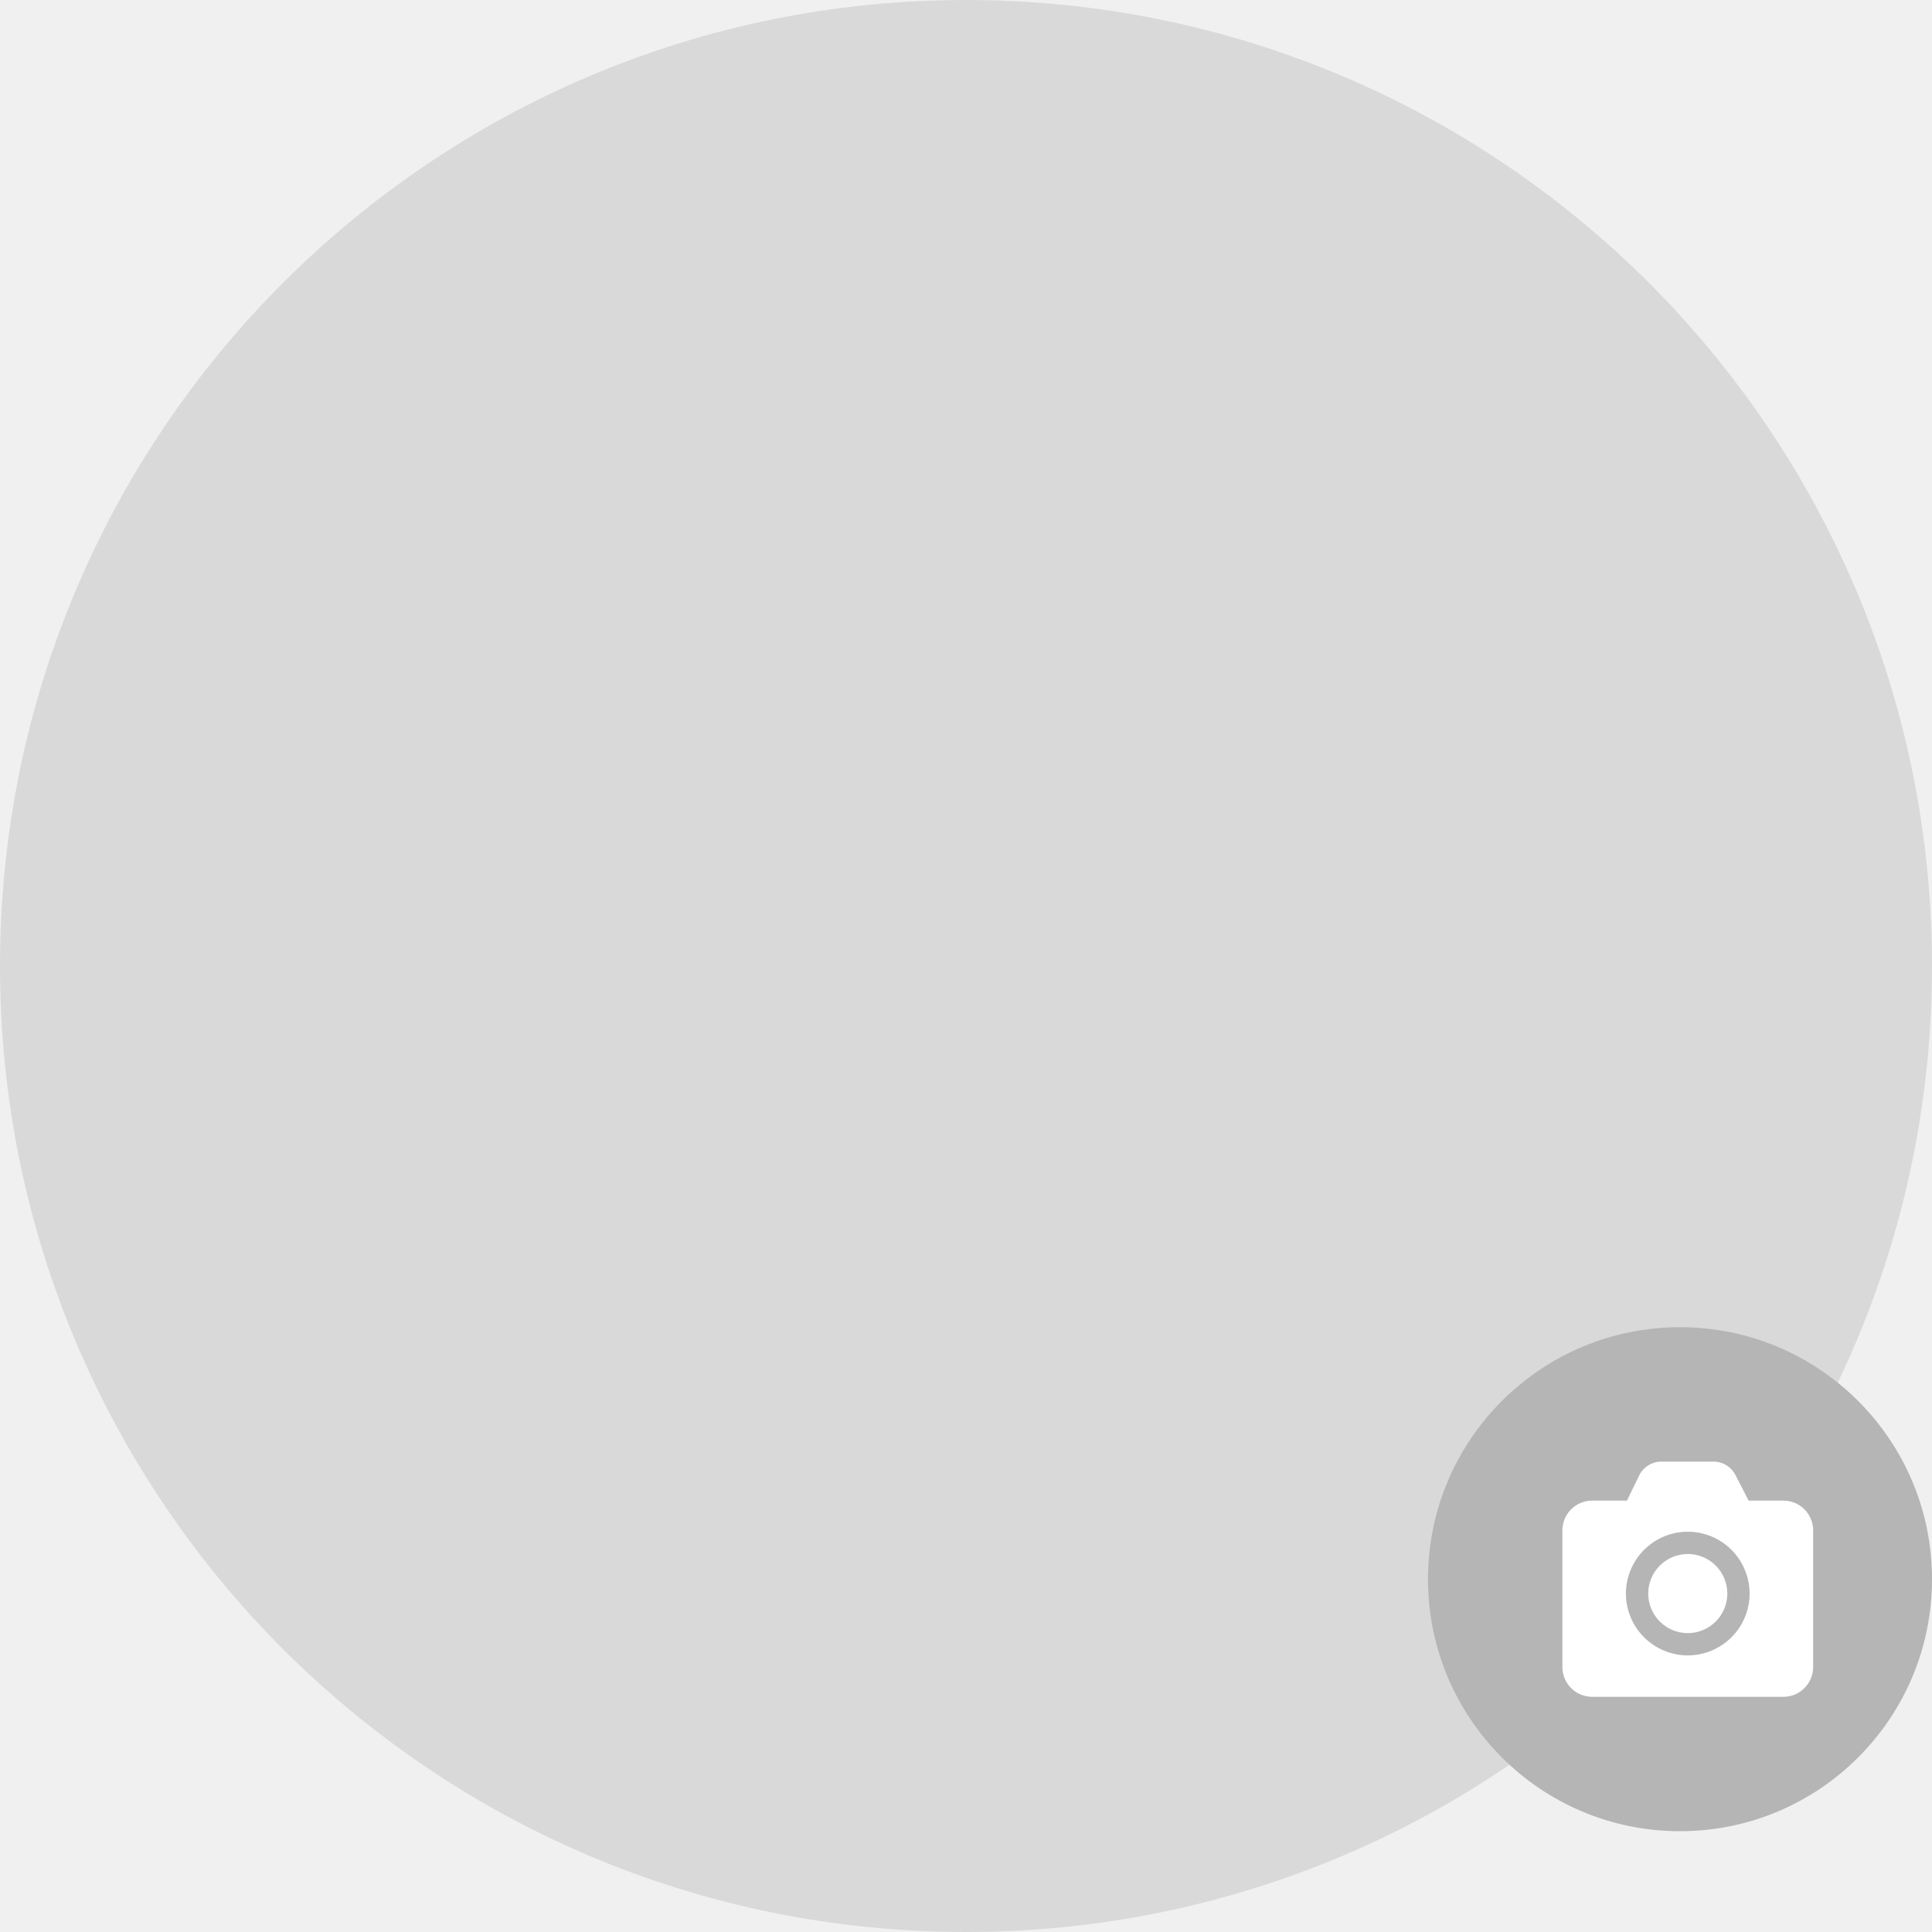
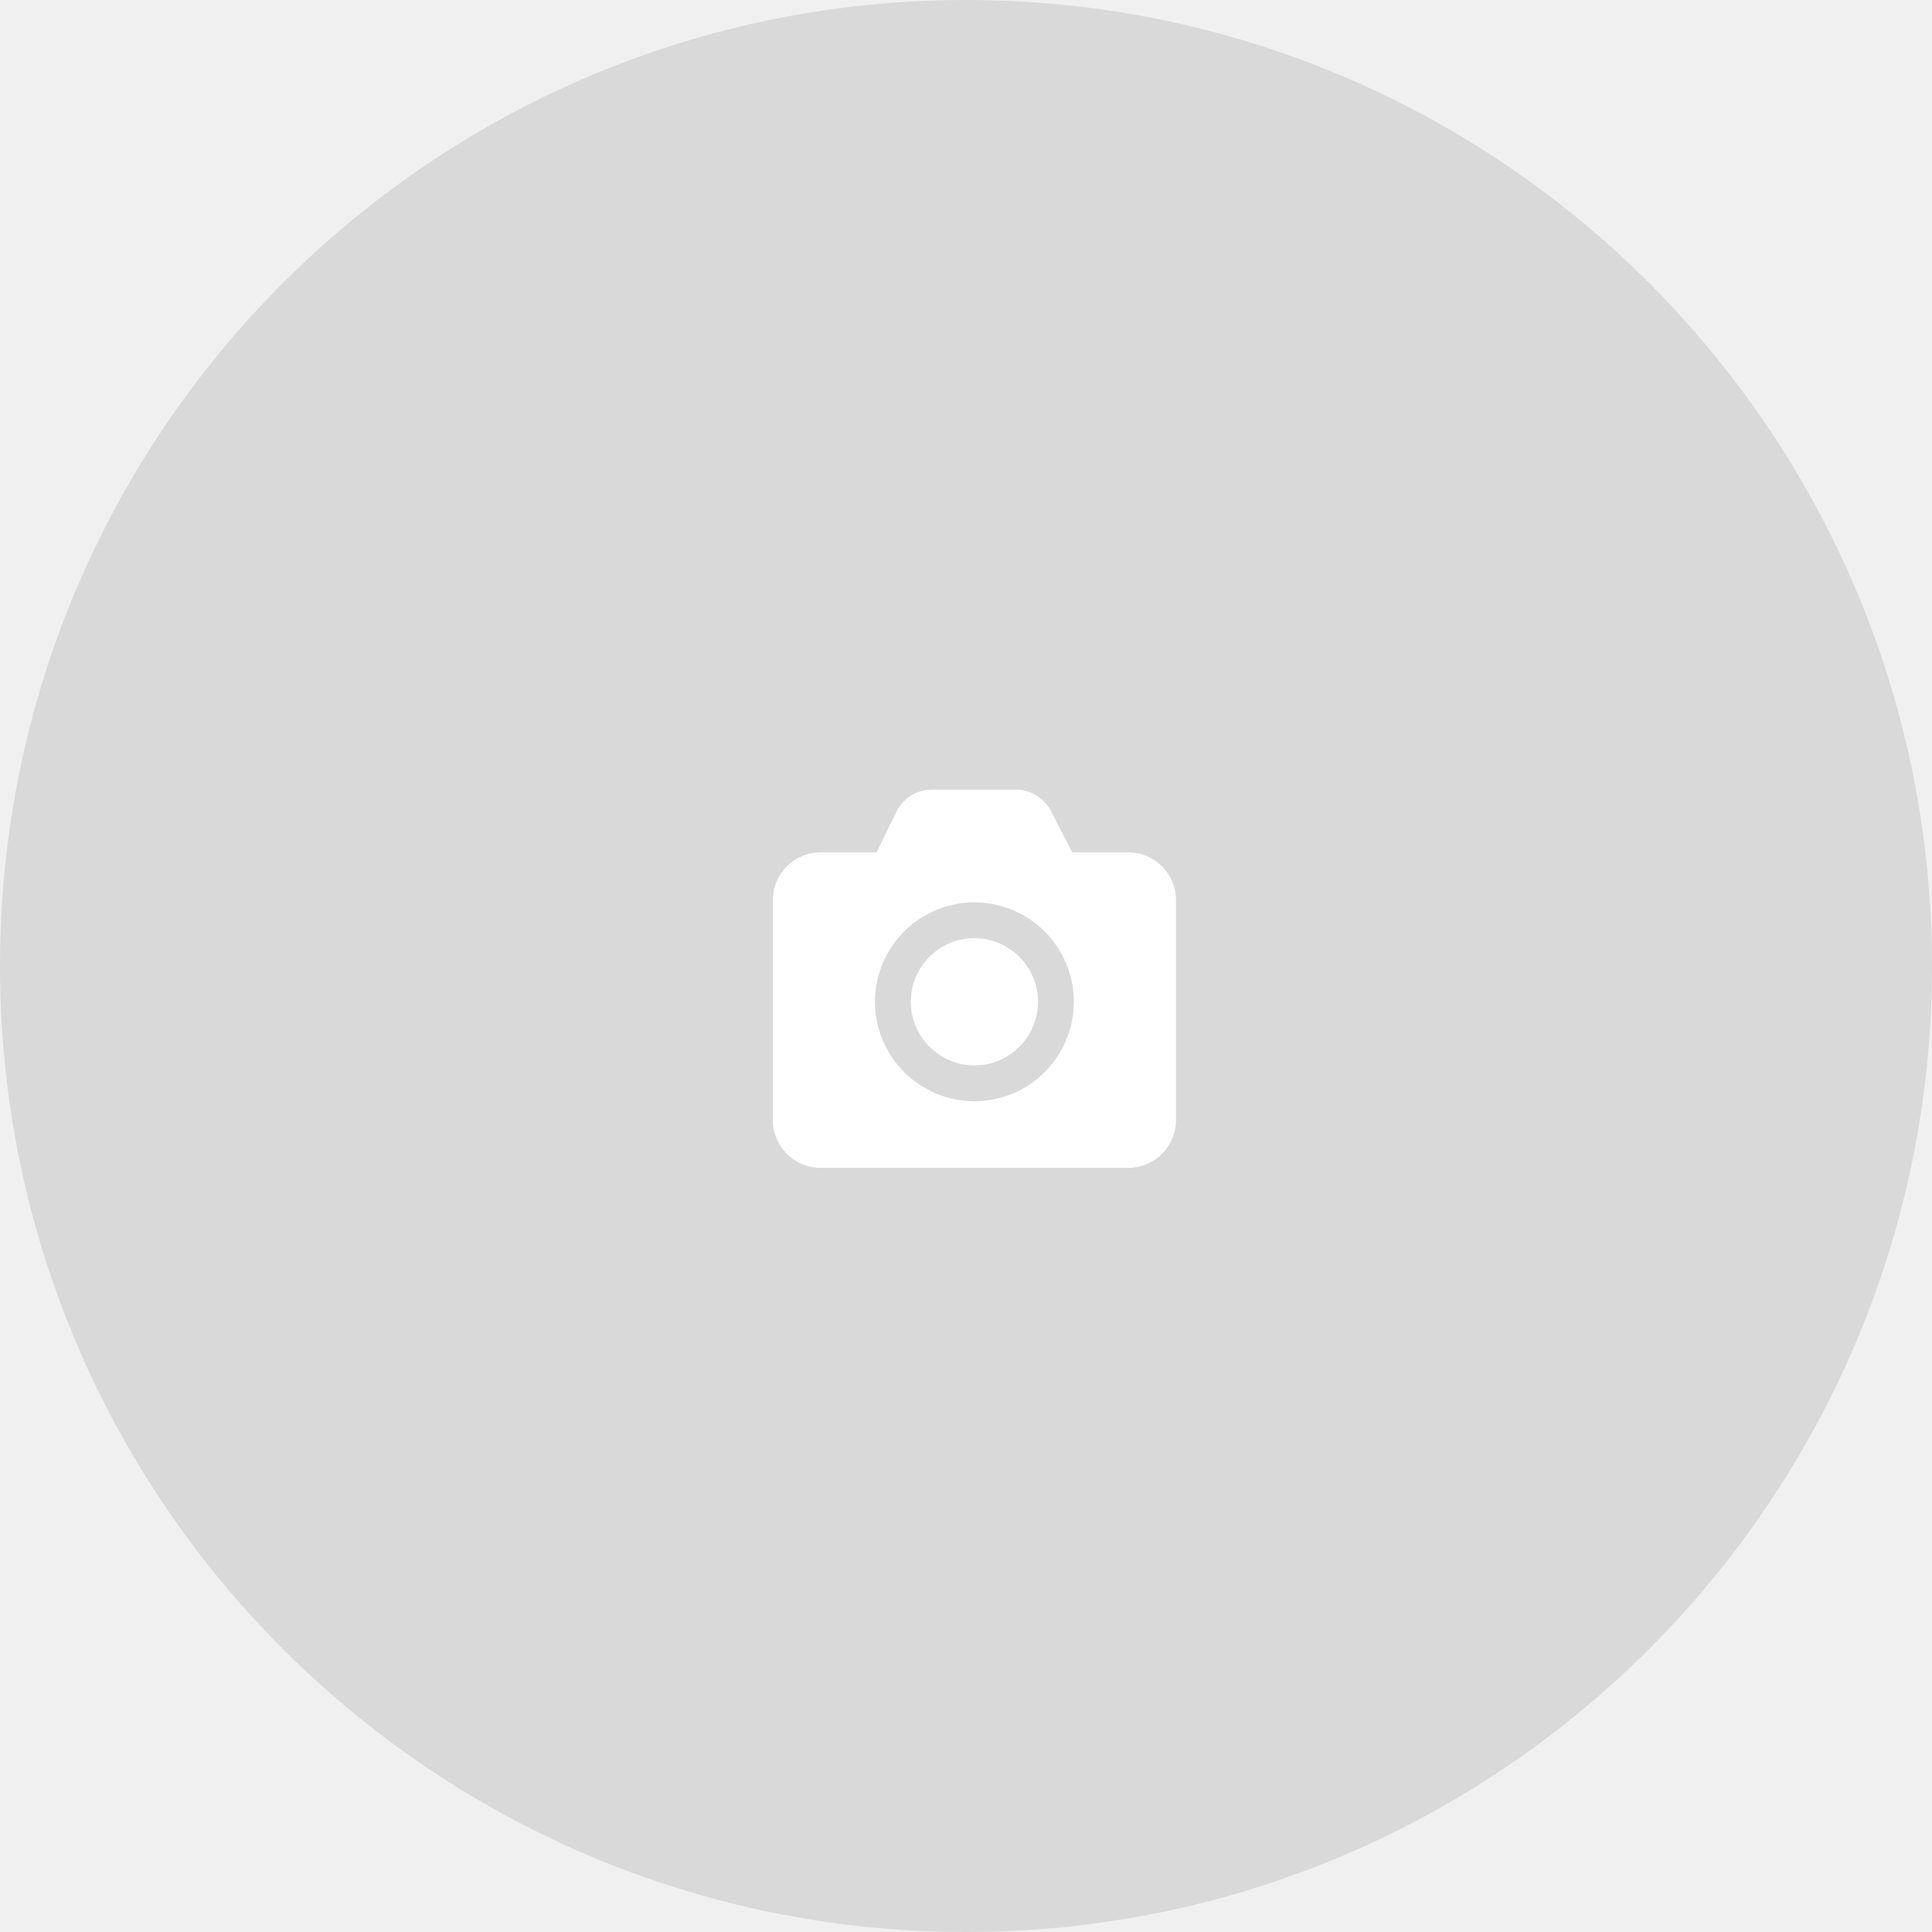
<svg xmlns="http://www.w3.org/2000/svg" width="115" height="115" viewBox="0 0 115 115" fill="none">
  <rect width="115" height="115" rx="57.5" fill="#D9D9D9" />
-   <circle cx="100" cy="94" r="15" fill="#B5B5B5" />
-   <path fill-rule="evenodd" clip-rule="evenodd" d="M100.462 98.537C99.486 98.536 98.551 98.147 97.861 97.457C97.17 96.767 96.782 95.832 96.781 94.855C96.782 93.879 97.17 92.943 97.86 92.253C98.55 91.563 99.486 91.174 100.462 91.173C101.439 91.174 102.374 91.563 103.065 92.253C103.755 92.943 104.143 93.879 104.144 94.855C104.143 95.832 103.755 96.767 103.064 97.457C102.374 98.147 101.438 98.536 100.462 98.537ZM106.156 89.322H104.083L103.302 87.8C103.178 87.559 102.99 87.357 102.759 87.216C102.527 87.075 102.262 87 101.991 87H98.894C98.618 87 98.347 87.078 98.113 87.224C97.879 87.37 97.69 87.58 97.569 87.828L96.842 89.322H94.769C94.537 89.322 94.307 89.368 94.092 89.457C93.877 89.545 93.683 89.676 93.518 89.84C93.354 90.004 93.224 90.199 93.135 90.414C93.046 90.628 93 90.858 93 91.091V99.232C93 99.464 93.046 99.694 93.135 99.909C93.224 100.123 93.354 100.318 93.518 100.482C93.683 100.647 93.877 100.777 94.092 100.866C94.307 100.954 94.537 101 94.769 101H106.156C106.388 101 106.618 100.954 106.833 100.866C107.047 100.777 107.242 100.647 107.407 100.482C107.571 100.318 107.701 100.123 107.79 99.909C107.879 99.694 107.925 99.464 107.925 99.232V91.091C107.925 90.858 107.879 90.628 107.79 90.414C107.701 90.199 107.571 90.004 107.407 89.84C107.242 89.676 107.047 89.545 106.833 89.457C106.618 89.368 106.388 89.322 106.156 89.322Z" fill="white" />
-   <path fill-rule="evenodd" clip-rule="evenodd" d="M100.463 92.499C99.838 92.5 99.24 92.749 98.798 93.19C98.357 93.632 98.109 94.23 98.108 94.855C98.109 95.479 98.357 96.078 98.798 96.519C99.24 96.961 99.838 97.209 100.463 97.21C101.087 97.209 101.686 96.961 102.127 96.519C102.568 96.078 102.817 95.479 102.817 94.855C102.816 94.23 102.568 93.632 102.127 93.19C101.685 92.749 101.087 92.5 100.463 92.499Z" fill="white" />
+   <path fill-rule="evenodd" clip-rule="evenodd" d="M58 65.552C56.431 65.55 54.926 64.926 53.816 63.816C52.706 62.706 52.082 61.201 52.08 59.632C52.082 58.062 52.706 56.557 53.816 55.447C54.925 54.337 56.43 53.713 58 53.711C59.57 53.713 61.075 54.337 62.184 55.447C63.294 56.557 63.918 58.062 63.92 59.632C63.918 61.201 63.294 62.706 62.184 63.816C61.074 64.926 59.569 65.55 58 65.552ZM67.155 50.734H63.822L62.566 48.286C62.367 47.899 62.064 47.574 61.693 47.347C61.321 47.12 60.893 47 60.458 47H55.478C55.034 47 54.598 47.125 54.222 47.36C53.845 47.596 53.542 47.932 53.347 48.332L52.178 50.734H48.845C48.471 50.734 48.101 50.807 47.756 50.95C47.411 51.093 47.097 51.303 46.833 51.567C46.569 51.831 46.36 52.144 46.217 52.489C46.074 52.834 46 53.204 46 53.578V66.669C46 67.043 46.074 67.412 46.217 67.757C46.36 68.103 46.569 68.416 46.833 68.68C47.097 68.944 47.411 69.154 47.756 69.297C48.101 69.439 48.471 69.513 48.845 69.513H67.155C67.529 69.513 67.899 69.439 68.244 69.297C68.589 69.154 68.903 68.944 69.167 68.68C69.431 68.416 69.64 68.103 69.783 67.757C69.926 67.412 70 67.043 70 66.669V53.578C70 53.204 69.926 52.834 69.783 52.489C69.64 52.144 69.431 51.831 69.167 51.567C68.903 51.303 68.589 51.093 68.244 50.95C67.899 50.807 67.529 50.734 67.155 50.734Z" fill="white" />
+   <path fill-rule="evenodd" clip-rule="evenodd" d="M58 55.843C56.996 55.844 56.034 56.244 55.324 56.954C54.614 57.664 54.215 58.626 54.214 59.63C54.215 60.634 54.614 61.597 55.324 62.307C56.033 63.017 56.996 63.417 58 63.417C59.004 63.417 59.967 63.017 60.677 62.307C61.386 61.597 61.785 60.634 61.786 59.63C61.785 58.626 61.386 57.664 60.676 56.954C59.967 56.244 59.004 55.844 58 55.843Z" fill="white" />
</svg>
